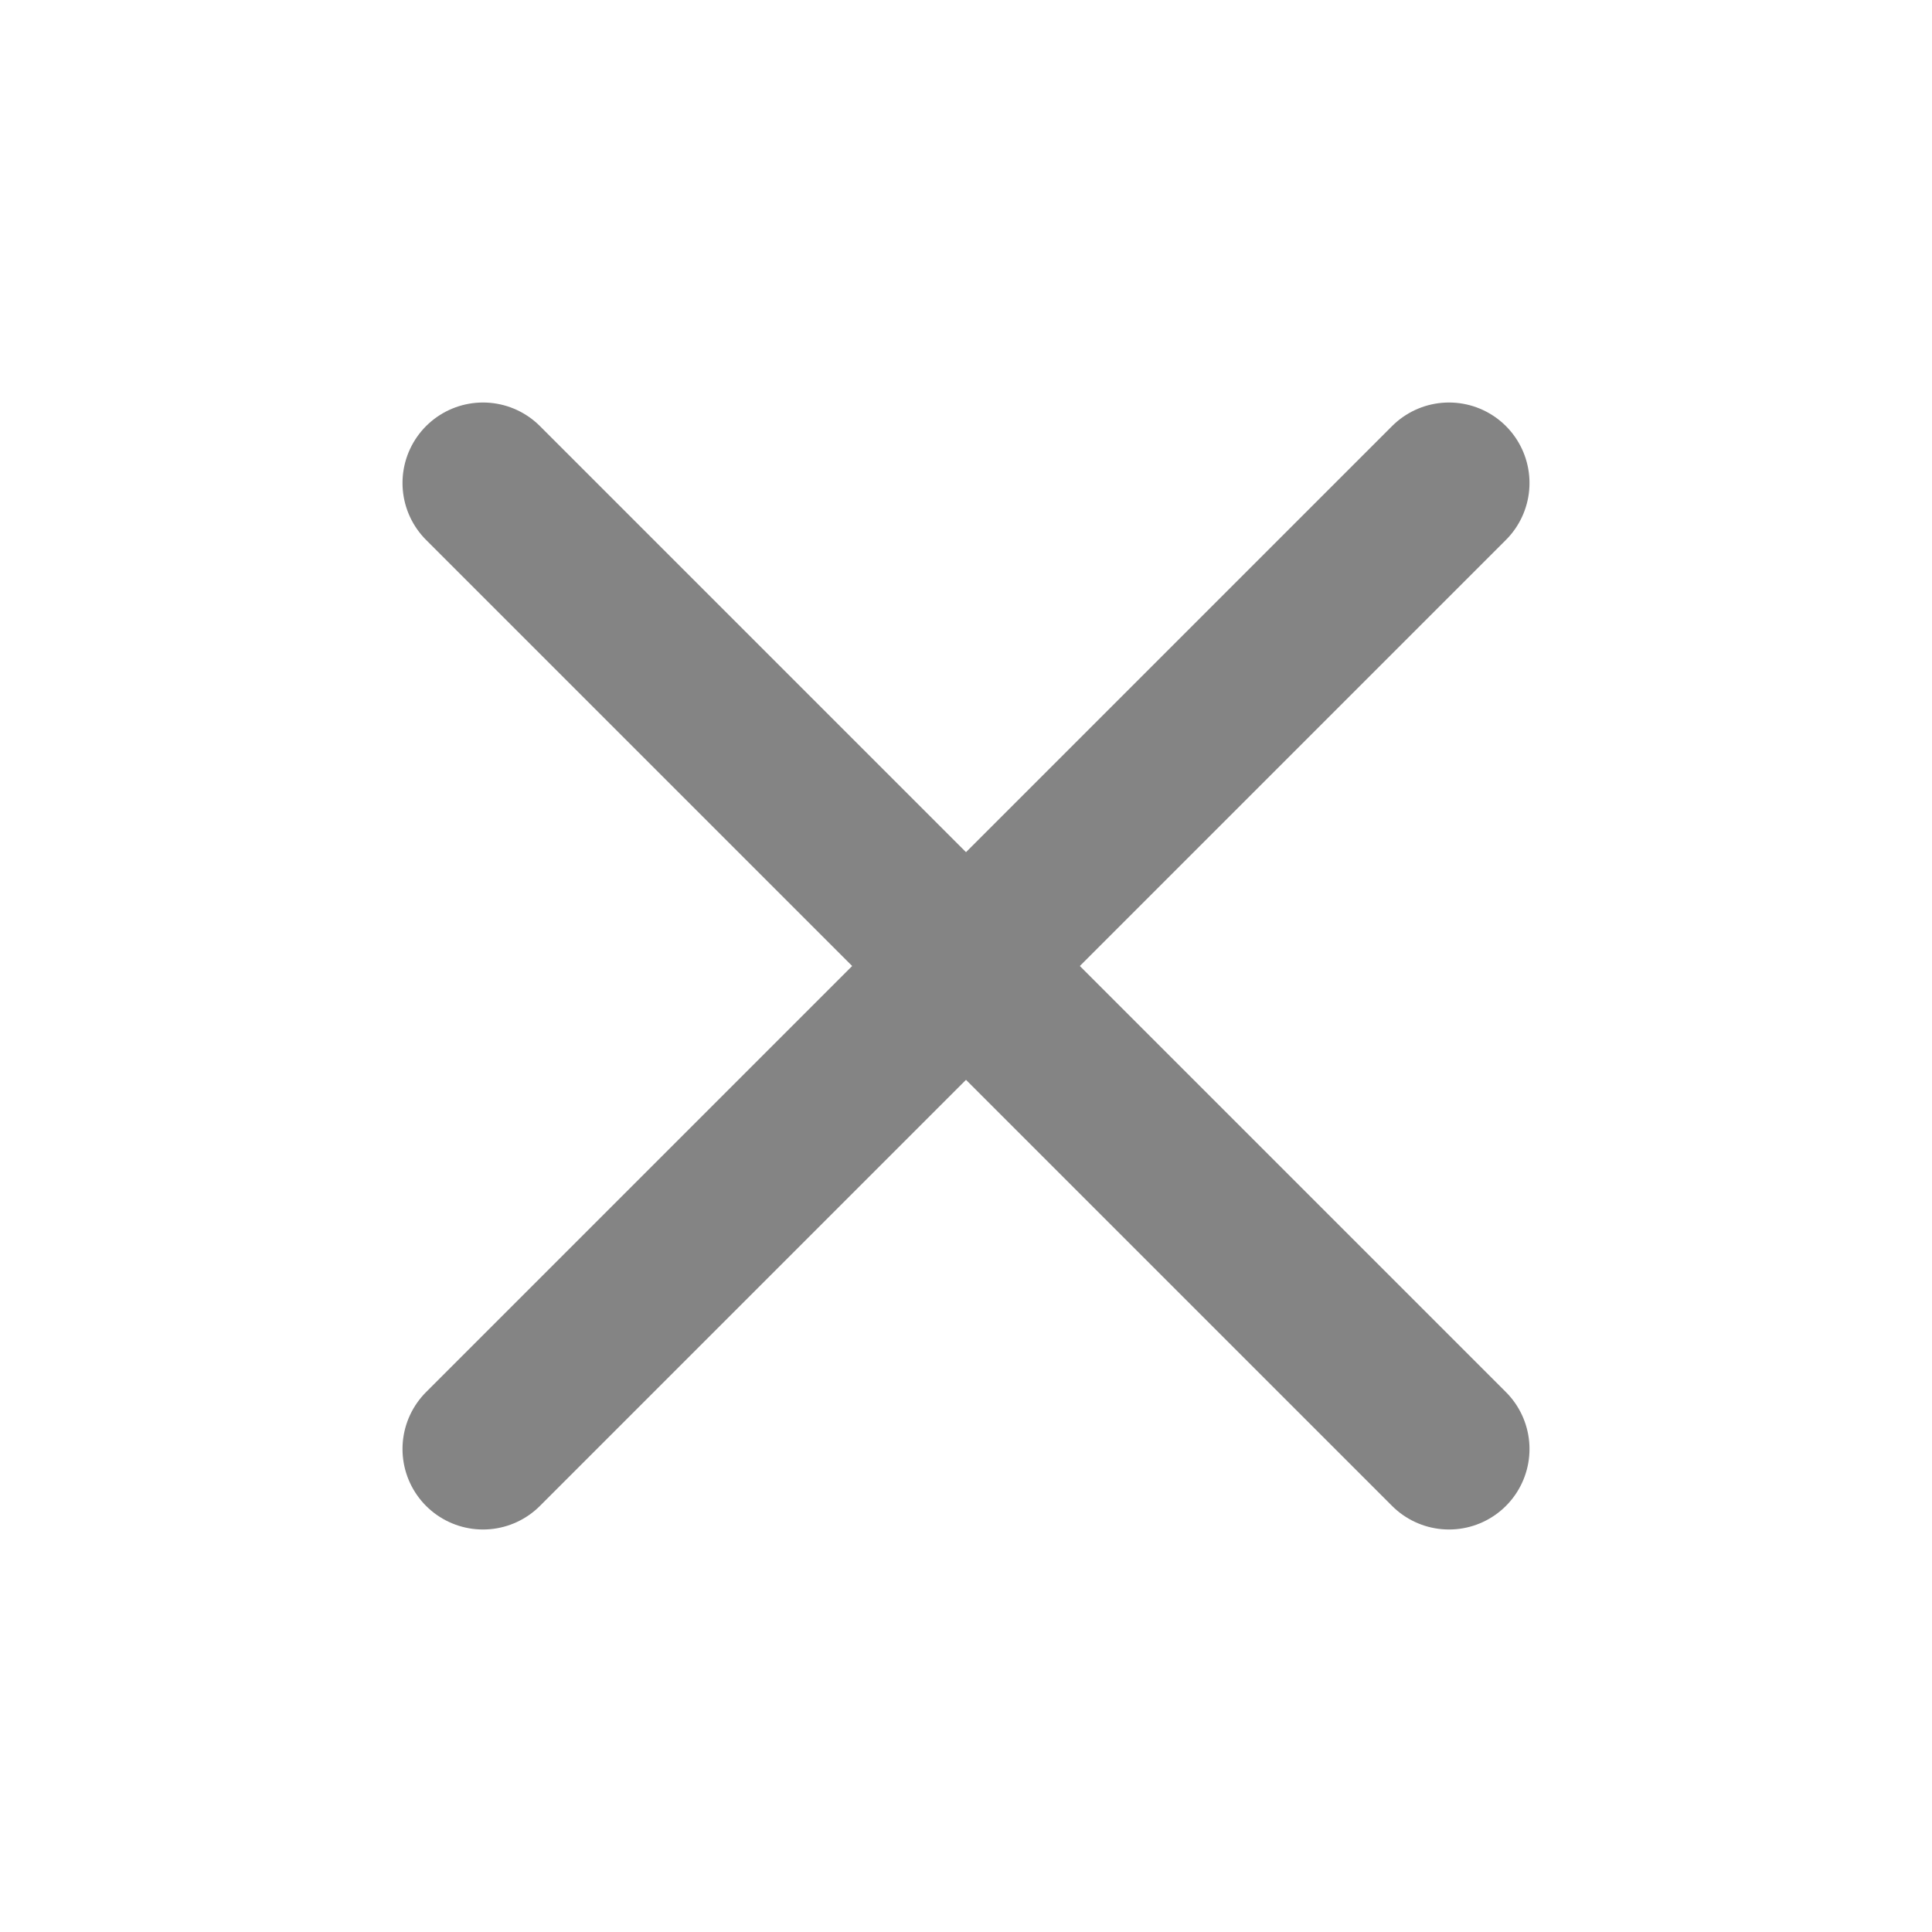
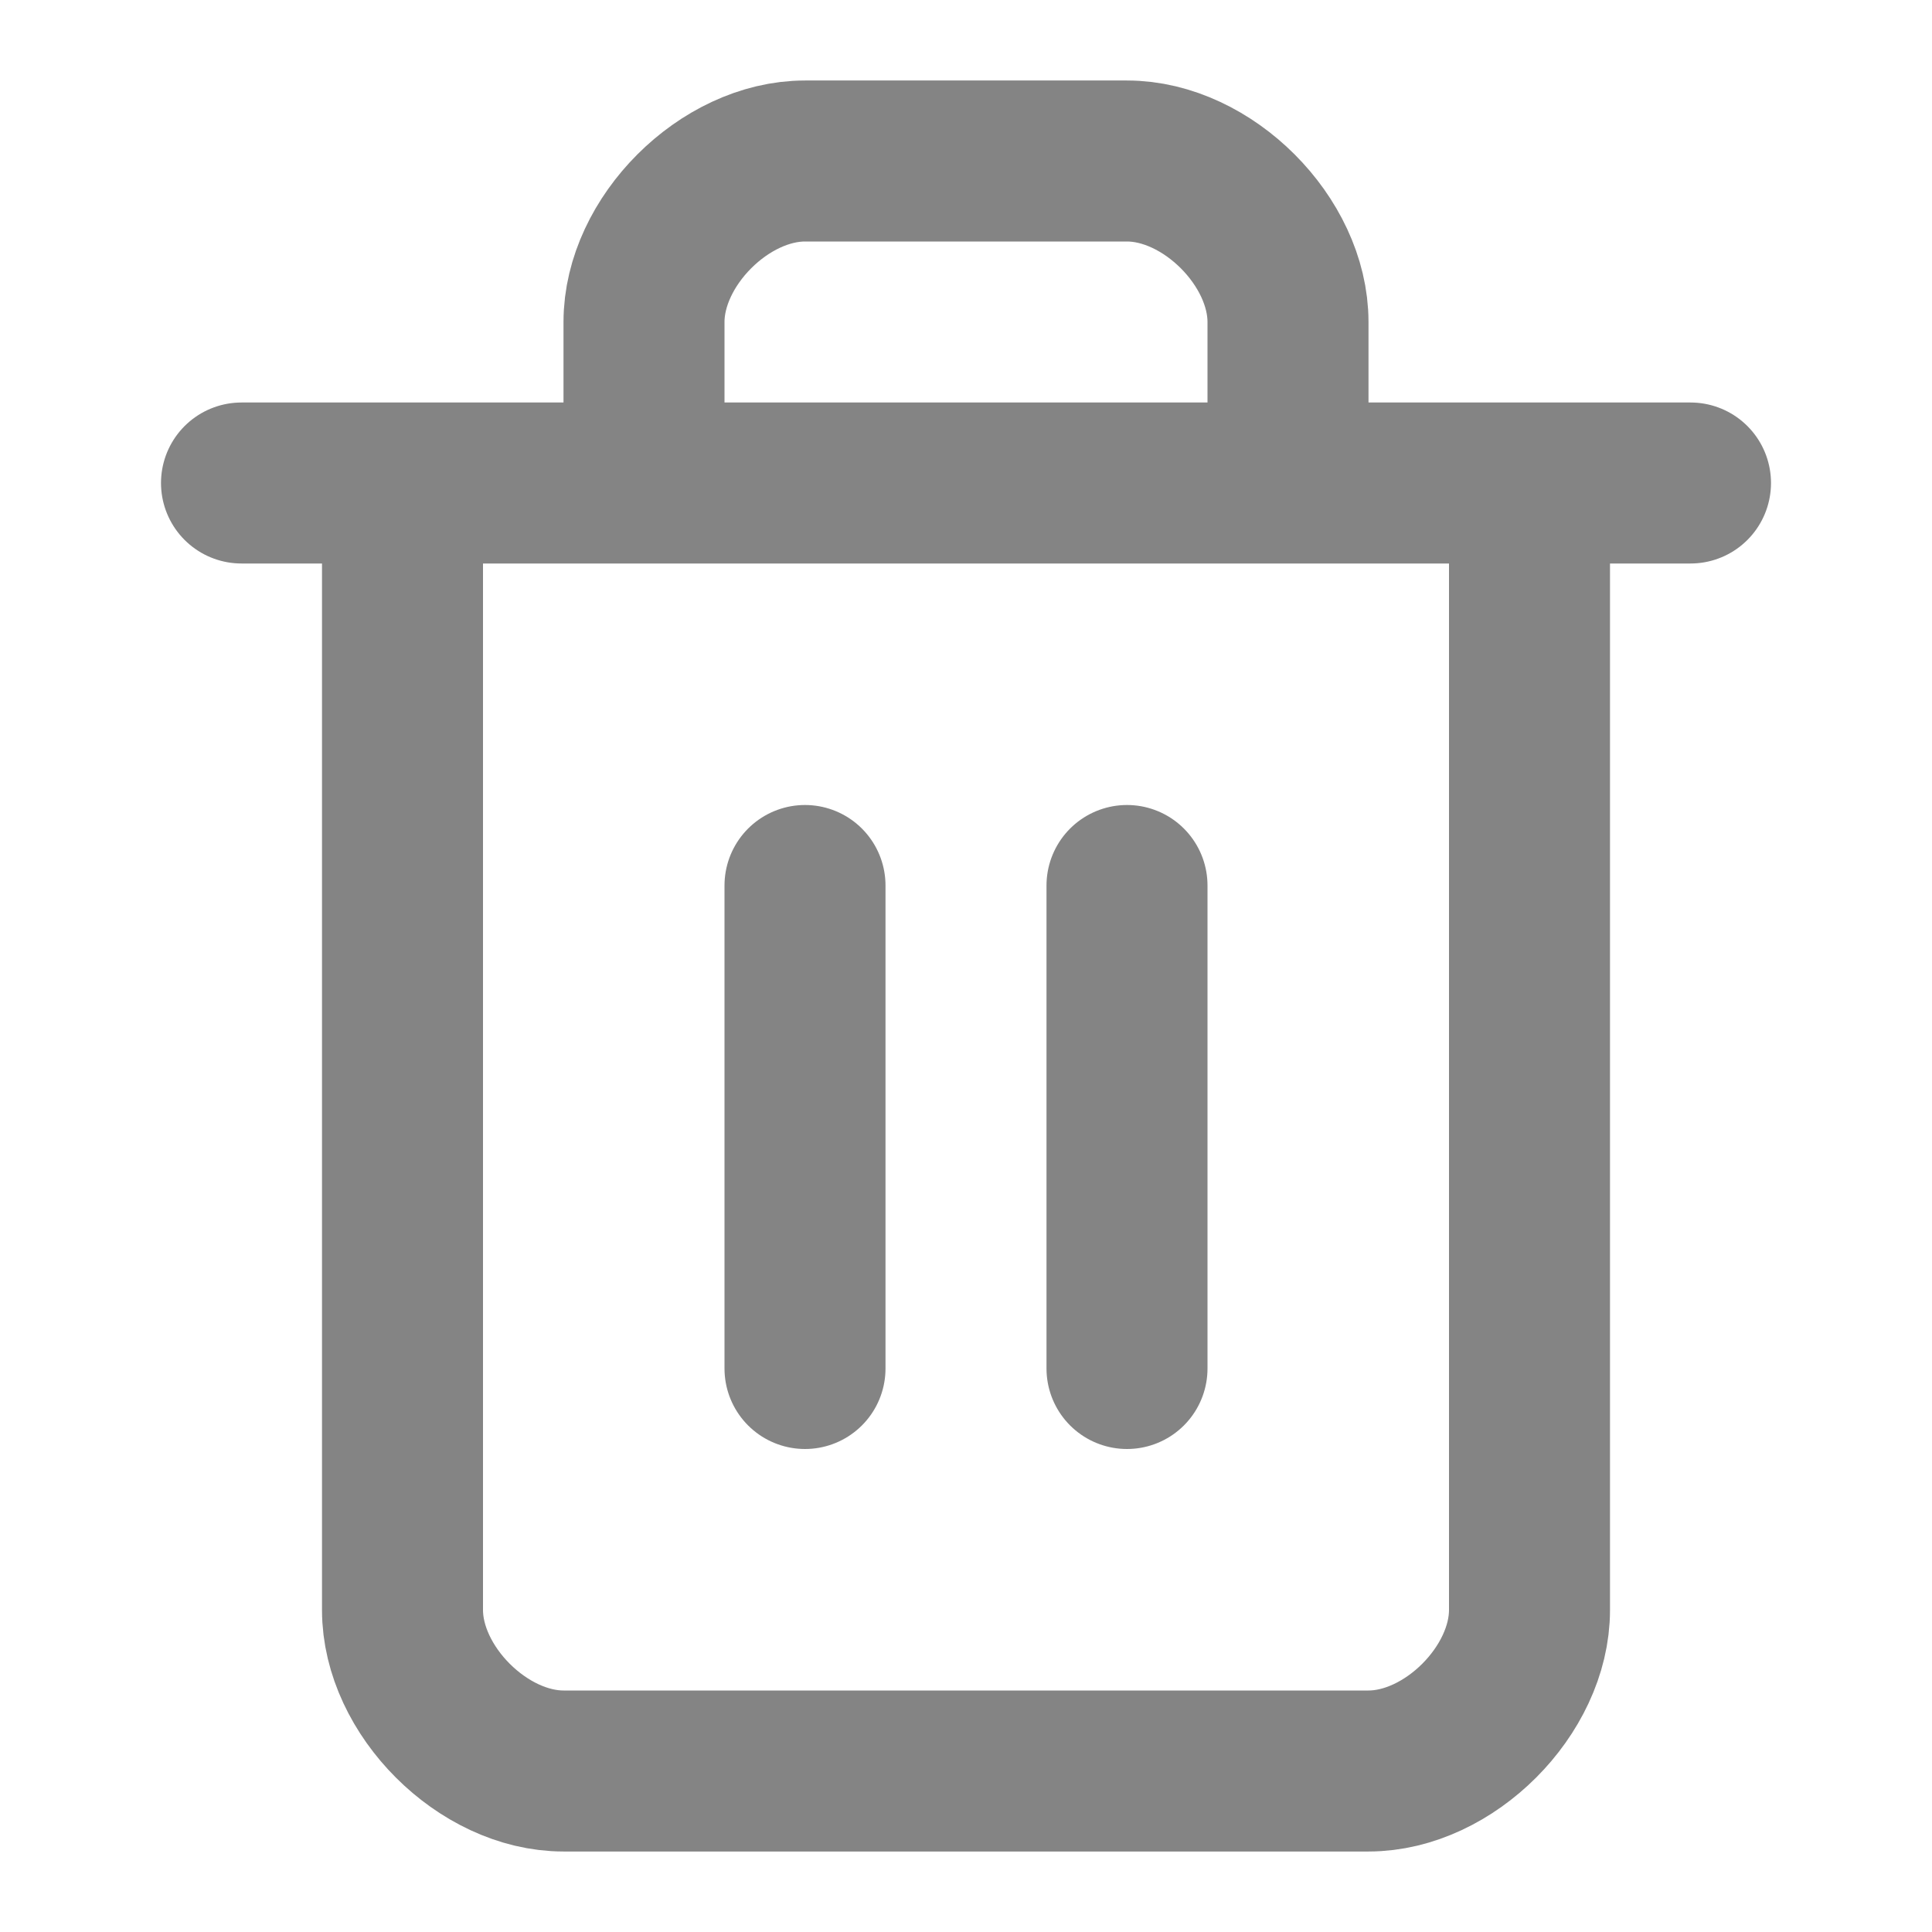
- <svg xmlns="http://www.w3.org/2000/svg" width="24" height="24" viewBox="0 0 24 24" fill="none" stroke="#848484" stroke-width="2" stroke-linecap="round" stroke-linejoin="round" class="feather feather-x">
-   <line x1="18" y1="6" x2="6" y2="18" />
-   <line x1="6" y1="6" x2="18" y2="18" />
+ <svg xmlns="http://www.w3.org/2000/svg" width="16" height="16" fill="none" stroke="#848484" stroke-linecap="round" stroke-linejoin="round" stroke-width="2" viewBox="0 0 24 24">
+   <path d="M3 6h18m-2 0v14c0 1-1 2-2 2H7c-1 0-2-1-2-2V6m3 0V4c0-1 1-2 2-2h4c1 0 2 1 2 2v2m-6 5v6m4-6v6" />
</svg>
